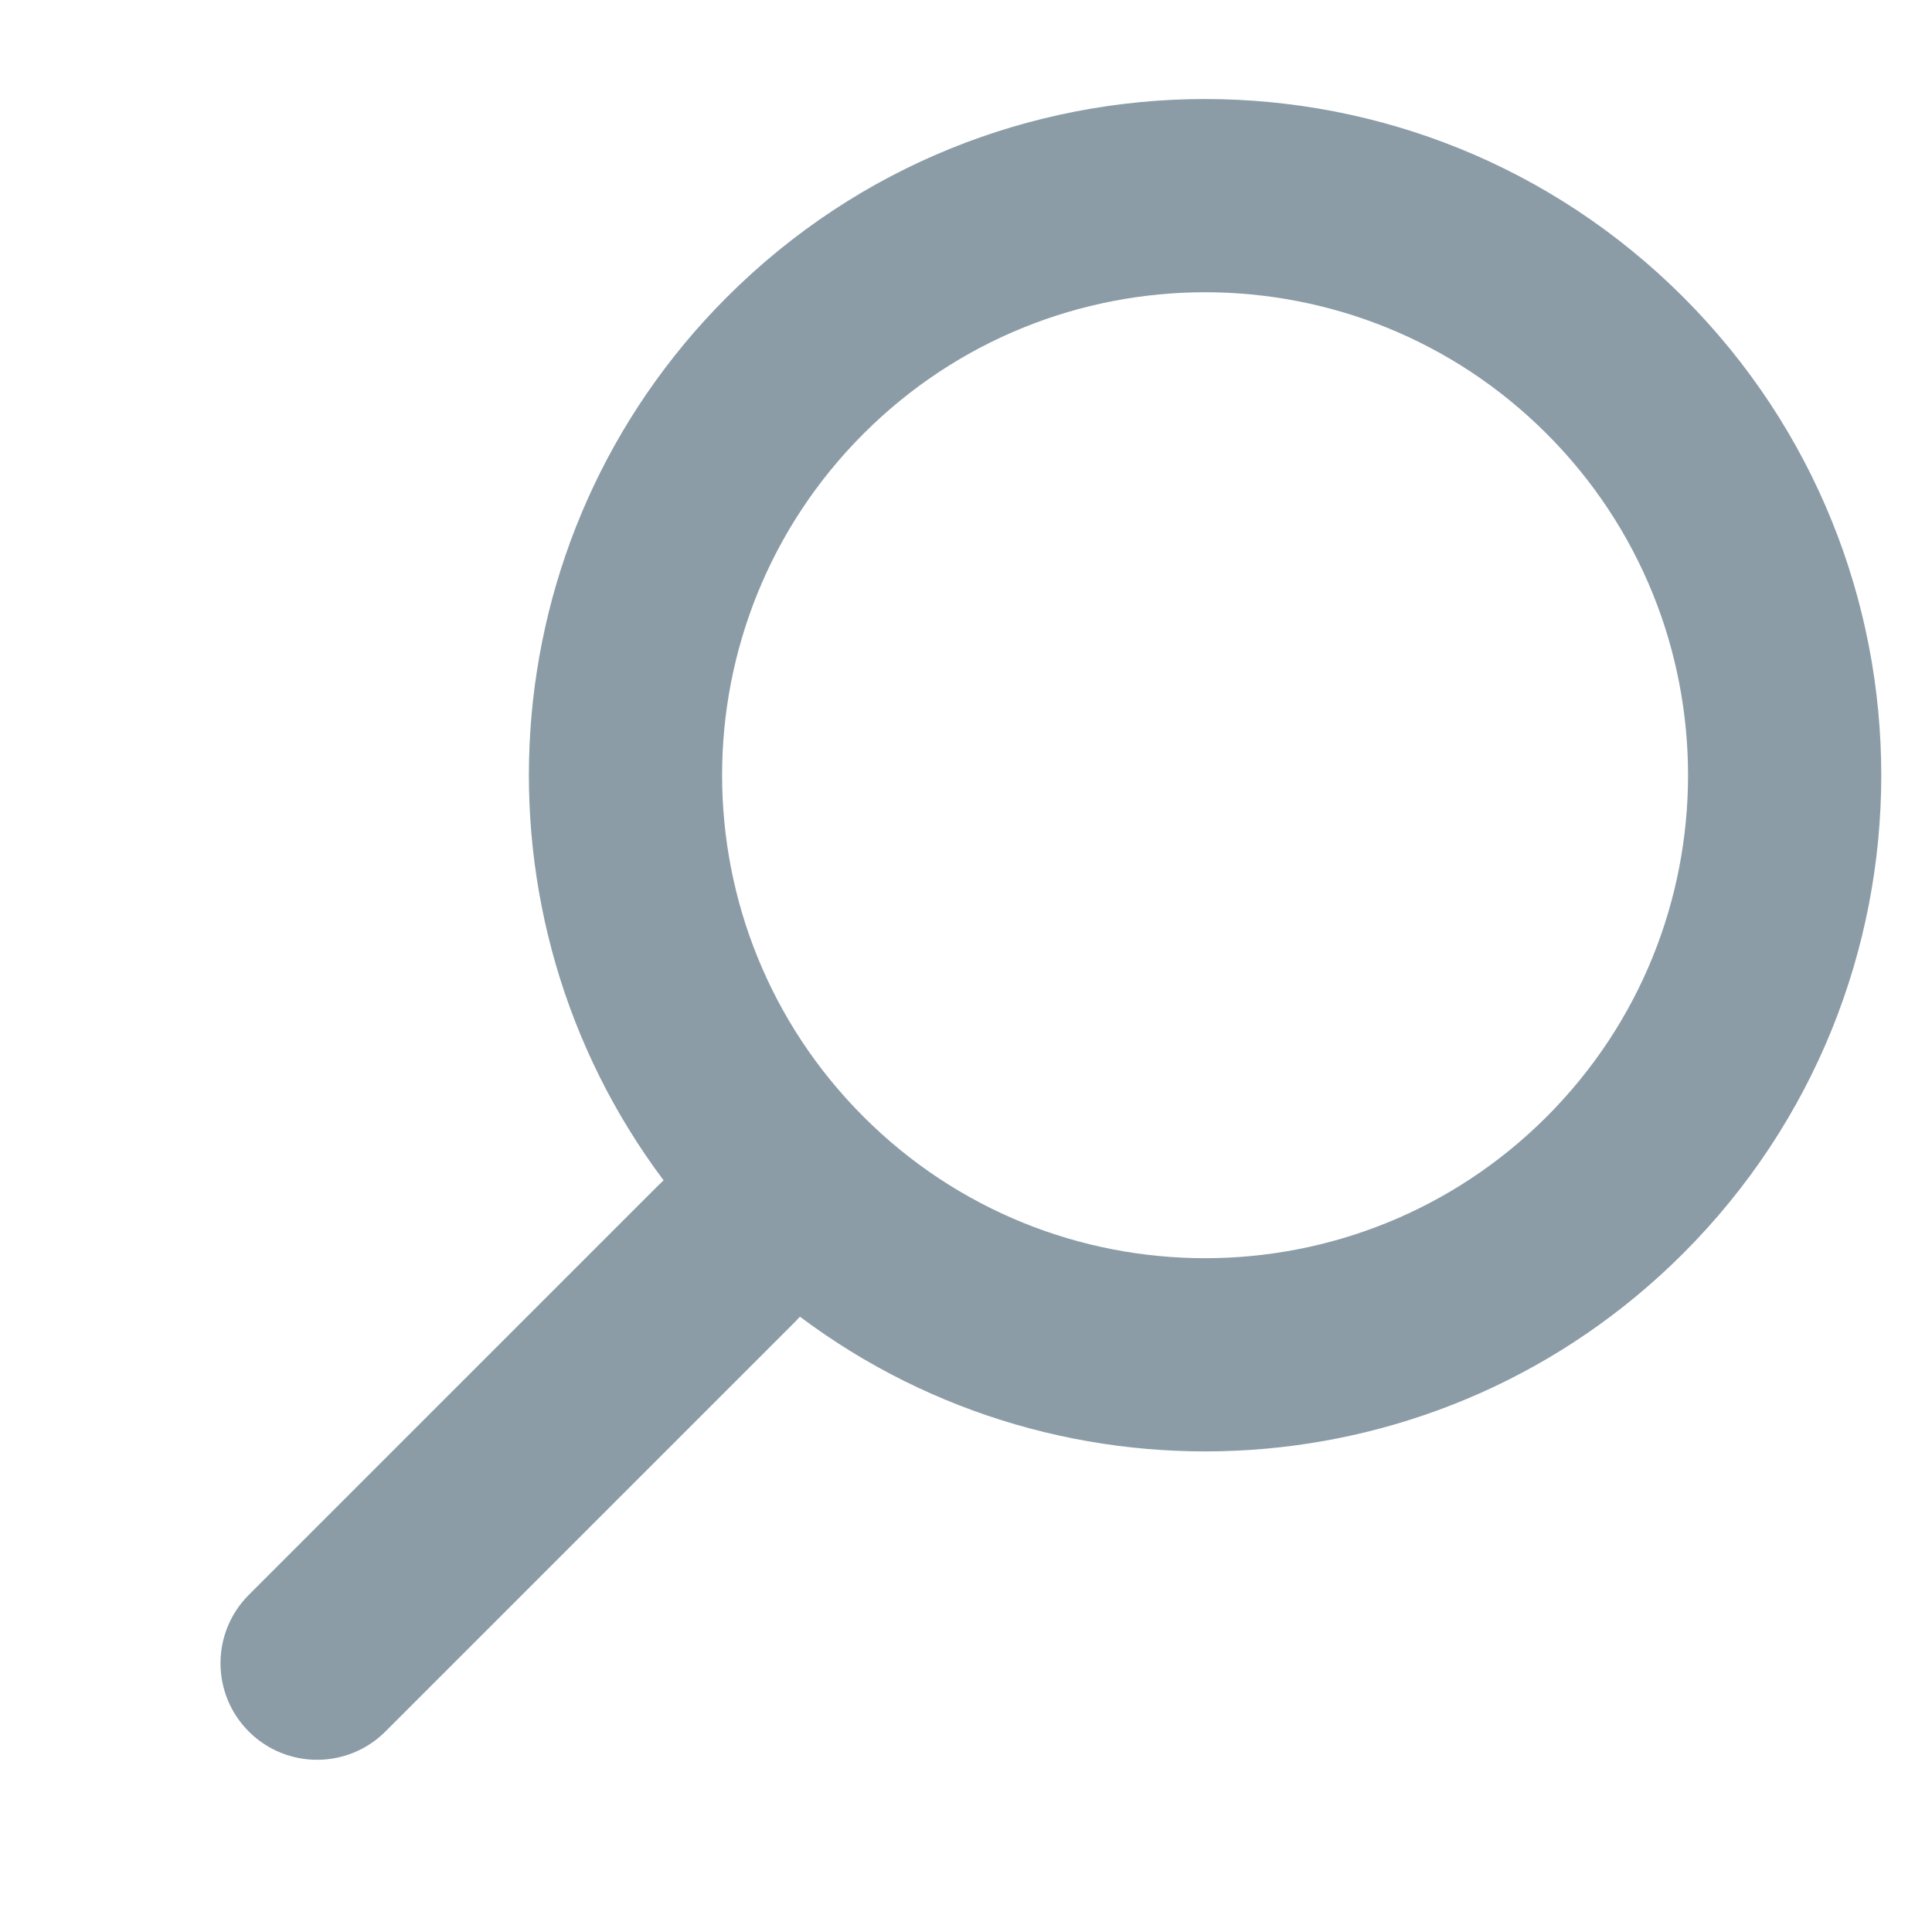
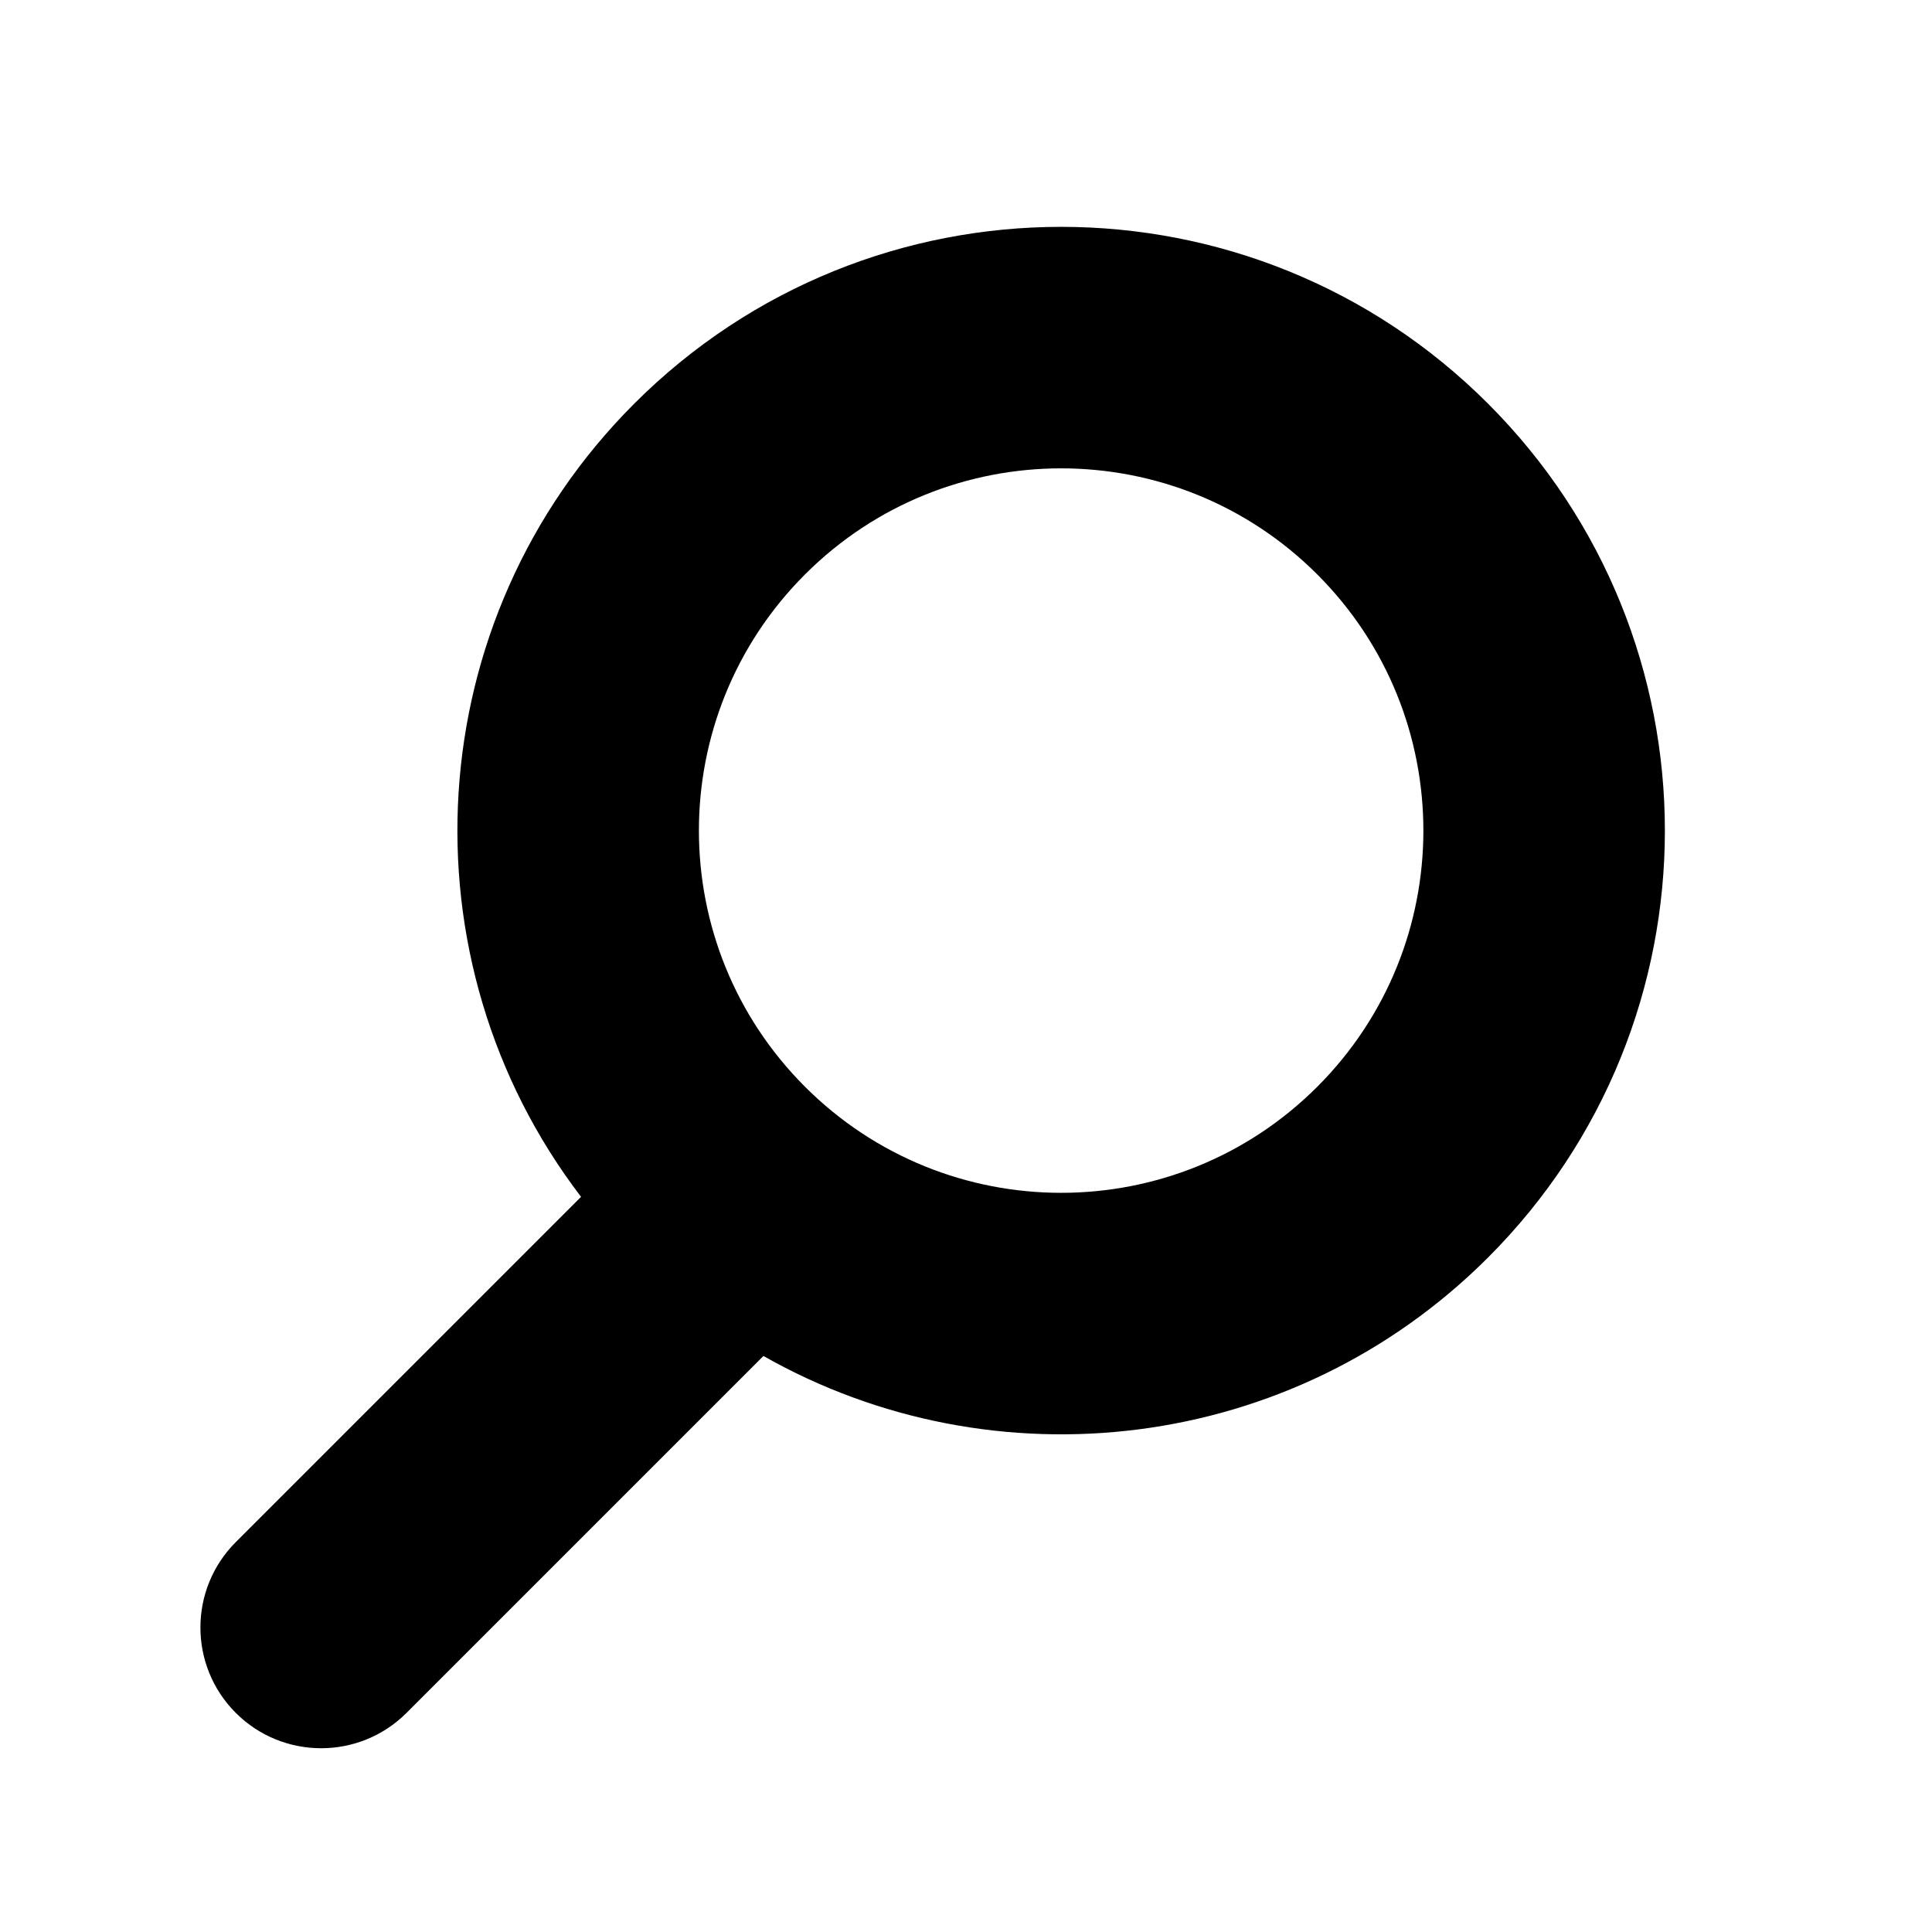
- <svg xmlns="http://www.w3.org/2000/svg" width="20px" height="20px" viewBox="0 0 20 20" version="1.1">
-   <g id="icons/search/normal" stroke="none" stroke-width="1" fill="none" fill-rule="evenodd">
-     <path d="M10.998,13.929 C10.999,13.953 11,13.976 11,14 L11,20 C11,20.552 10.552,21 10,21 C9.448,21 9,20.552 9,20 L9,14 C9,13.976 9.001,13.953 9.002,13.929 C5.609,13.445 3,10.527 3,7 C3,3.134 6.134,2.84217094e-14 10,2.84217094e-14 C13.866,2.84217094e-14 17,3.134 17,7 C17,10.527 14.391,13.445 10.998,13.929 Z M10,12 C12.761,12 15,9.761 15,7 C15,4.239 12.761,2 10,2 C7.239,2 5,4.239 5,7 C5,9.761 7.239,12 10,12 Z" id="Combined-Shape" fill="#8B9CA7" transform="translate(10, 10.5) rotate(45) translate(-10, -10.5) " />
-   </g>
+ <svg xmlns="http://www.w3.org/2000/svg" width="24" height="24" viewBox="0 0 24 24">
+   <path d="M7,15.434 C3.331,14.945 0.5,11.803 0.5,8 C0.5,3.858 3.858,0.5 8,0.5 C12.142,0.5 15.5,3.858 15.5,8 C15.5,11.45 13.171,14.355 10,15.23 L10,21.5 C10,22.328 9.328,23 8.5,23 C7.672,23 7,22.328 7,21.5 L7,15.434 Z M8,12.5 C10.485,12.5 12.5,10.485 12.5,8 C12.5,5.515 10.485,3.5 8,3.5 C5.515,3.5 3.5,5.515 3.5,8 C3.5,10.485 5.515,12.5 8,12.5 Z" transform="rotate(45 7.793 15.414)" />
</svg>
